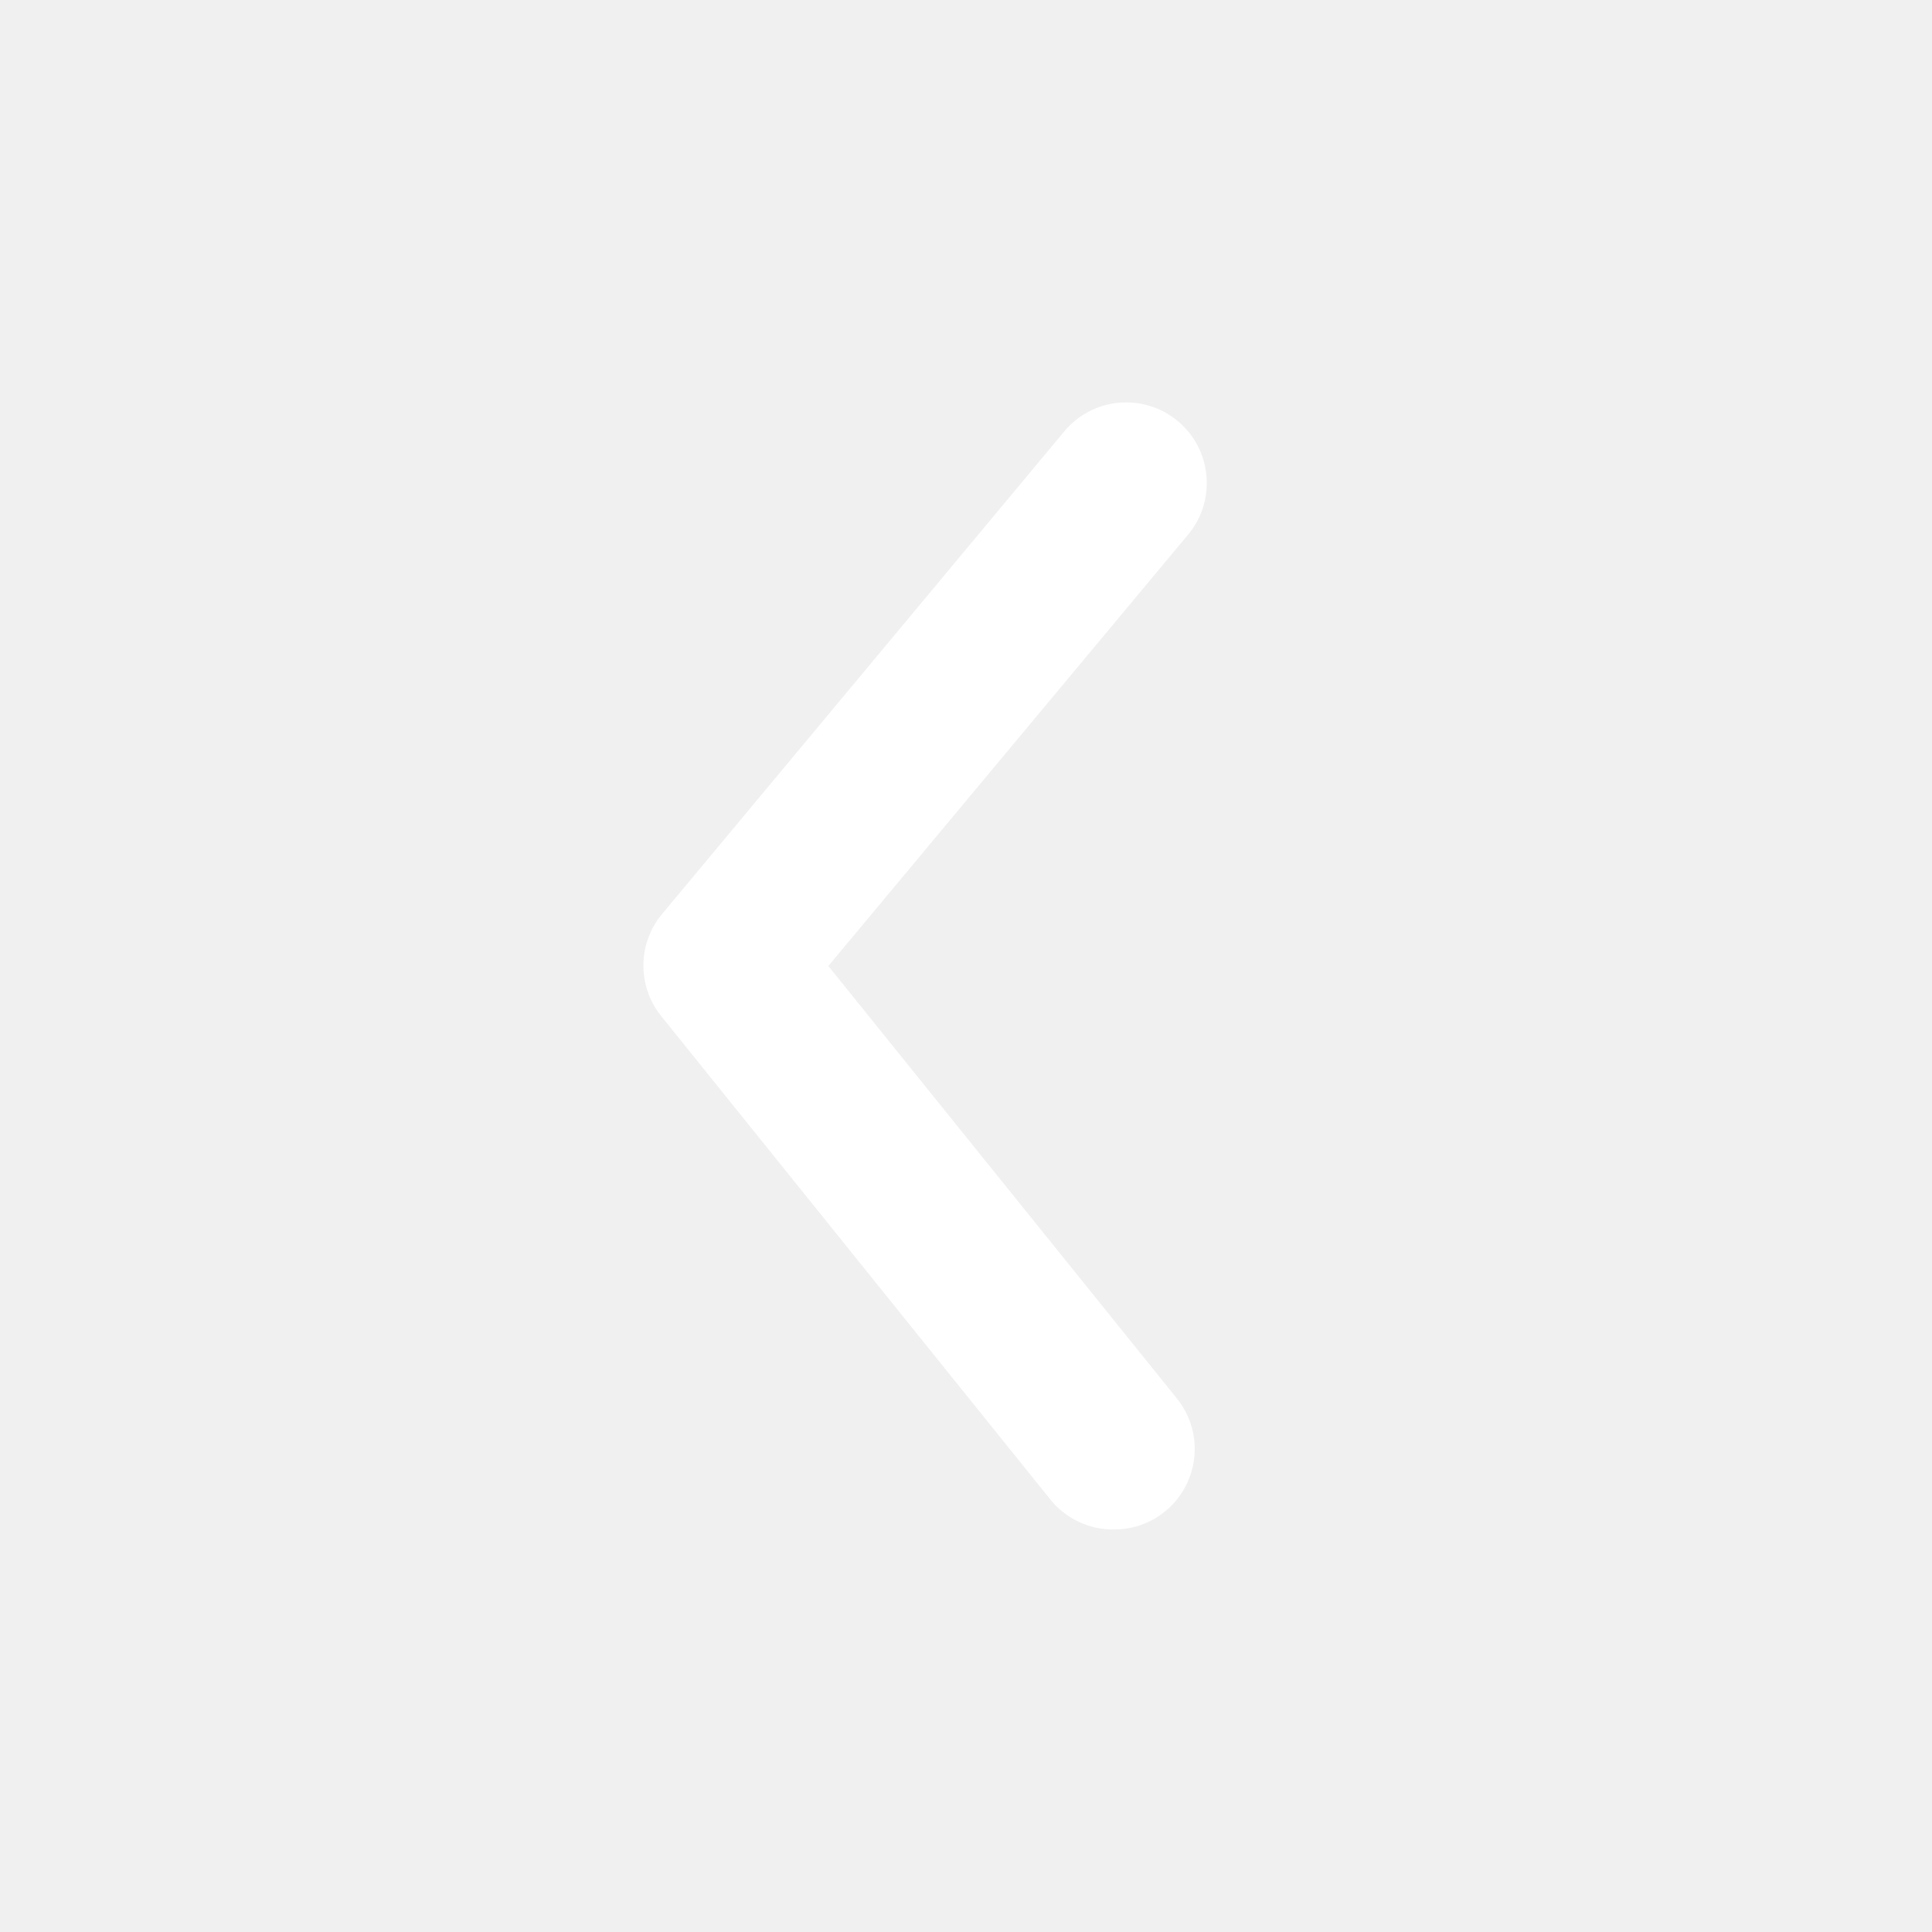
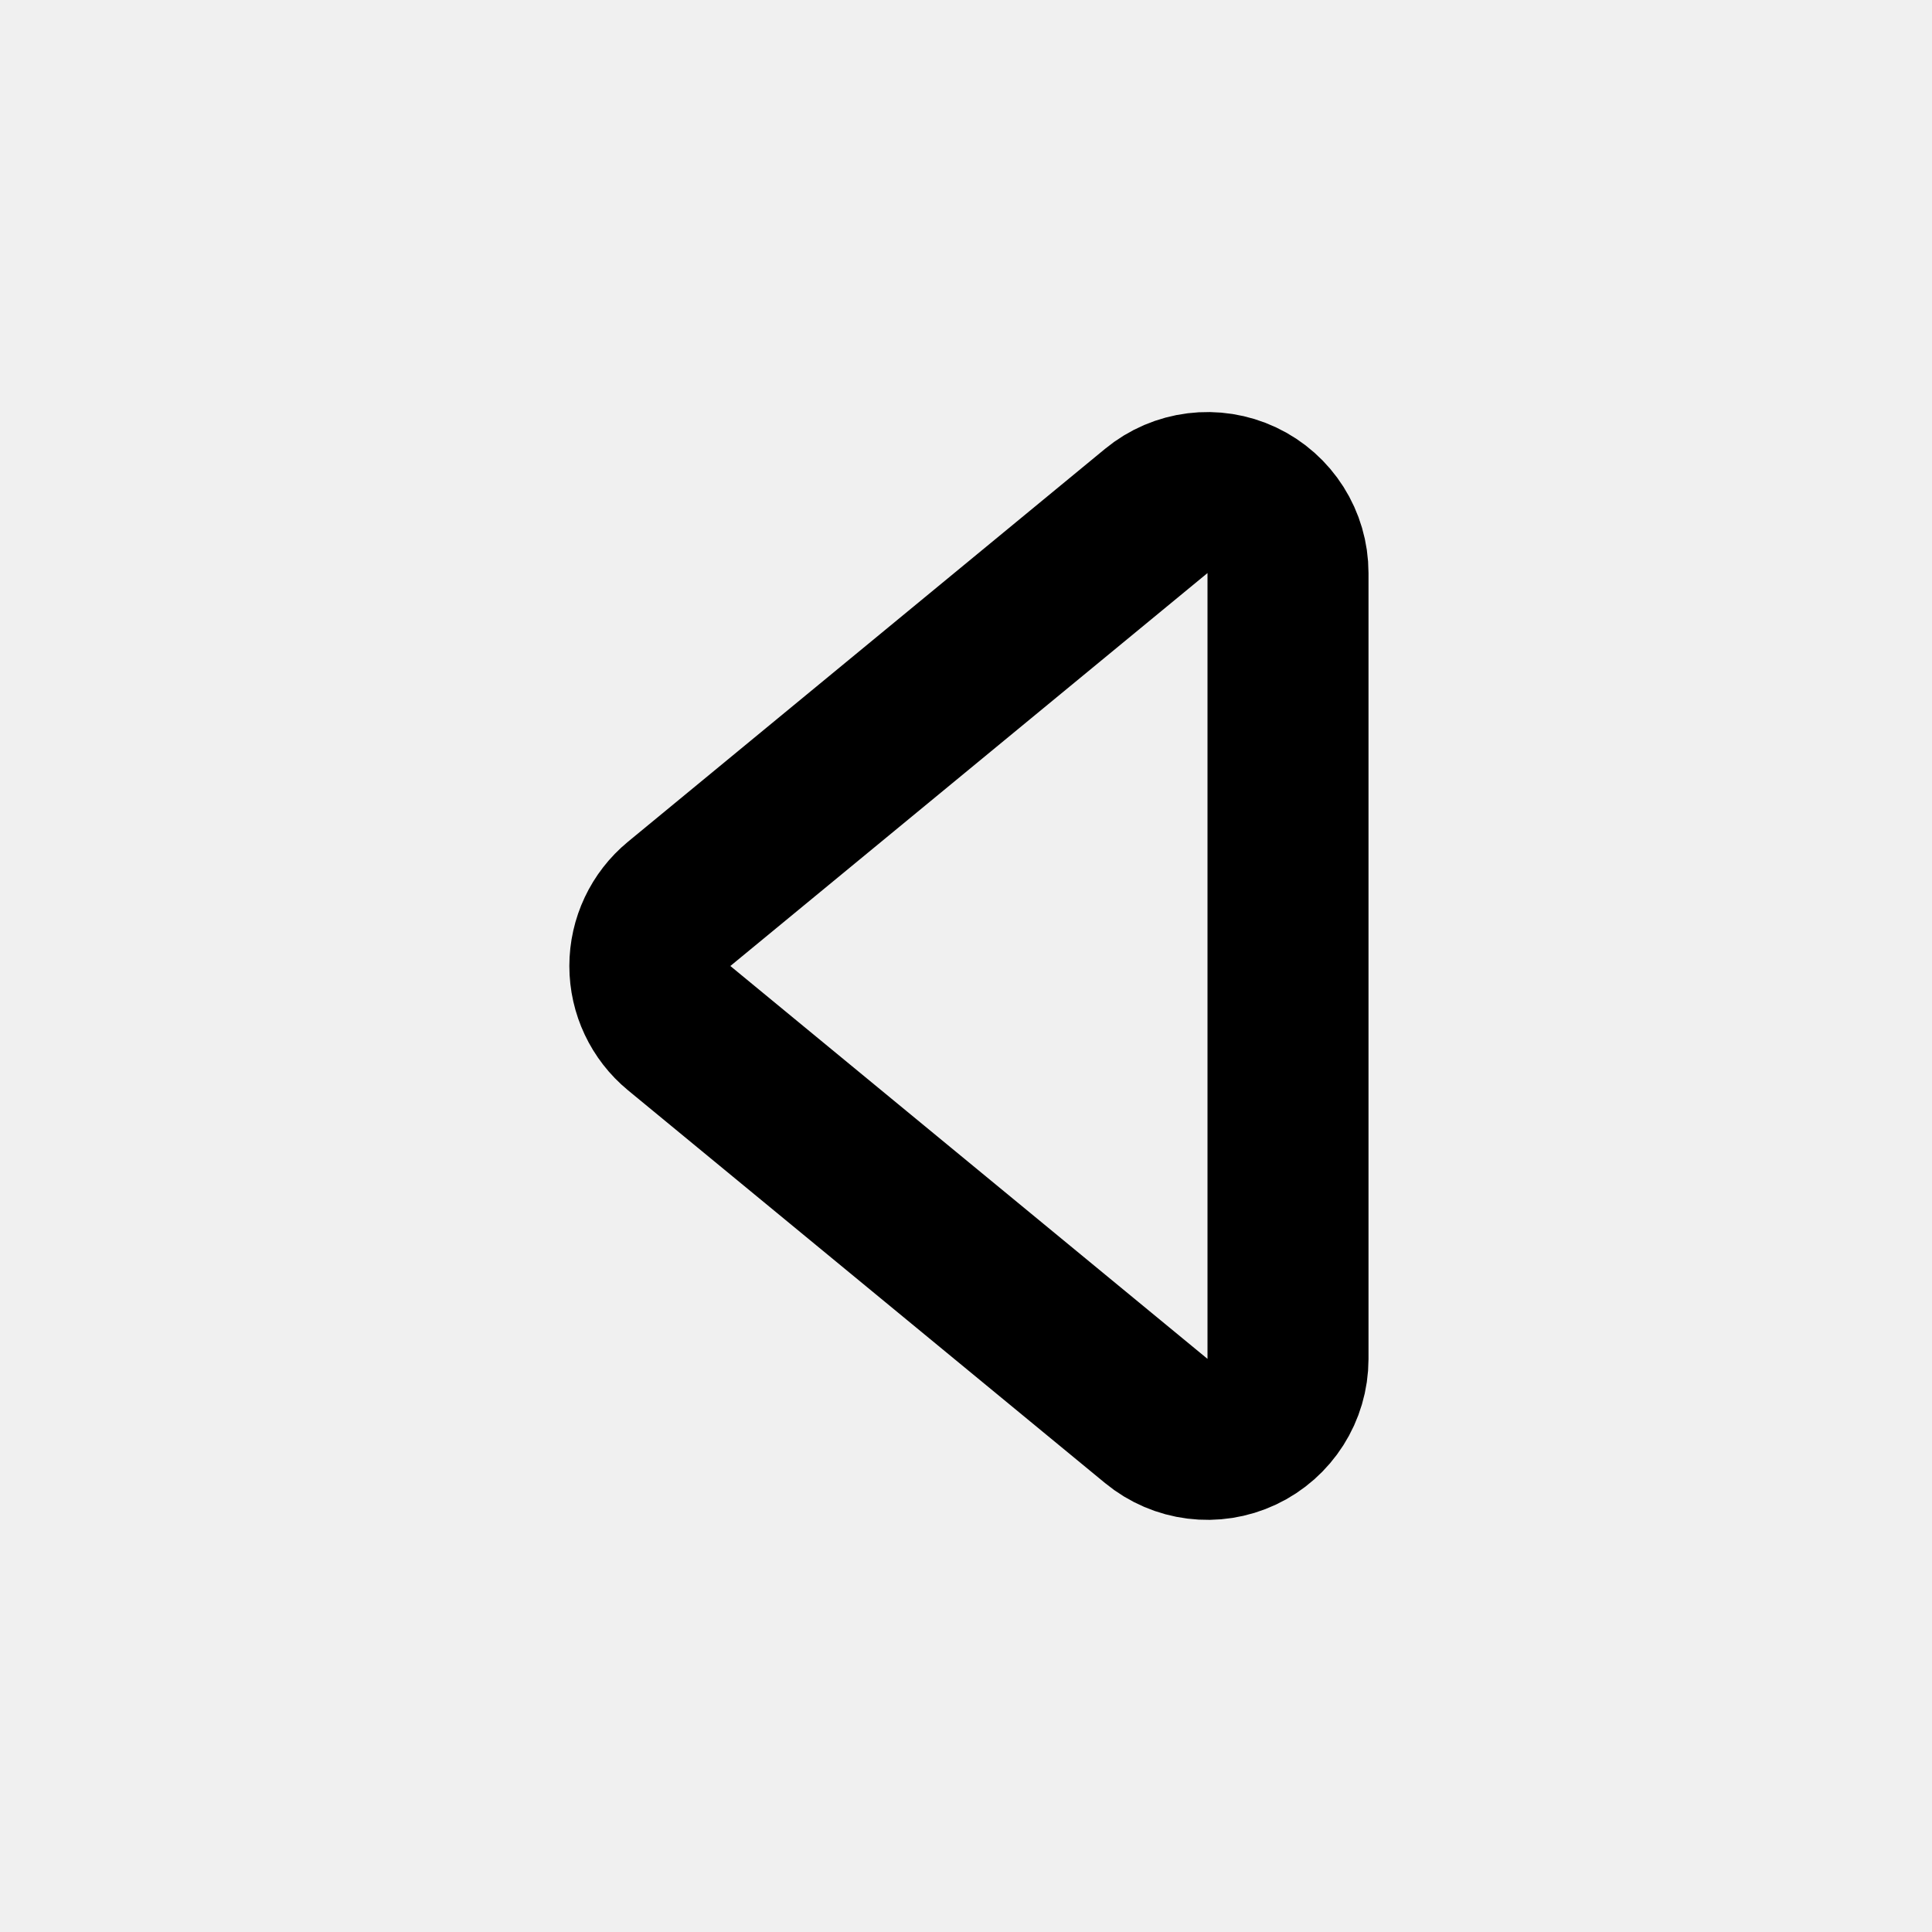
- <svg xmlns="http://www.w3.org/2000/svg" fill="#fff" width="800px" height="800px" viewBox="0 0 24 24">
-   <g data-name="Layer 2">
-     <g data-name="arrow-ios-back">
-       <rect width="24" height="24" transform="rotate(90 12 12)" opacity="0" />
-       <path d="M13.83 19a1 1 0 0 1-.78-.37l-4.83-6a1 1 0 0 1 0-1.27l5-6a1 1 0 0 1 1.54 1.28L10.29 12l4.32 5.36a1 1 0 0 1-.78 1.64z" />
-     </g>
-   </g>
+ <svg xmlns="http://www.w3.org/2000/svg" width="24" height="24" fill="none" viewBox="0 0 24 24">
+   <path stroke="currentColor" stroke-linecap="round" stroke-linejoin="round" stroke-width="2" d="M16 16.881V7.119a1 1 0 0 0-1.636-.772l-5.927 4.881a1 1 0 0 0 0 1.544l5.927 4.88a1 1 0 0 0 1.636-.77Z" />
</svg>
